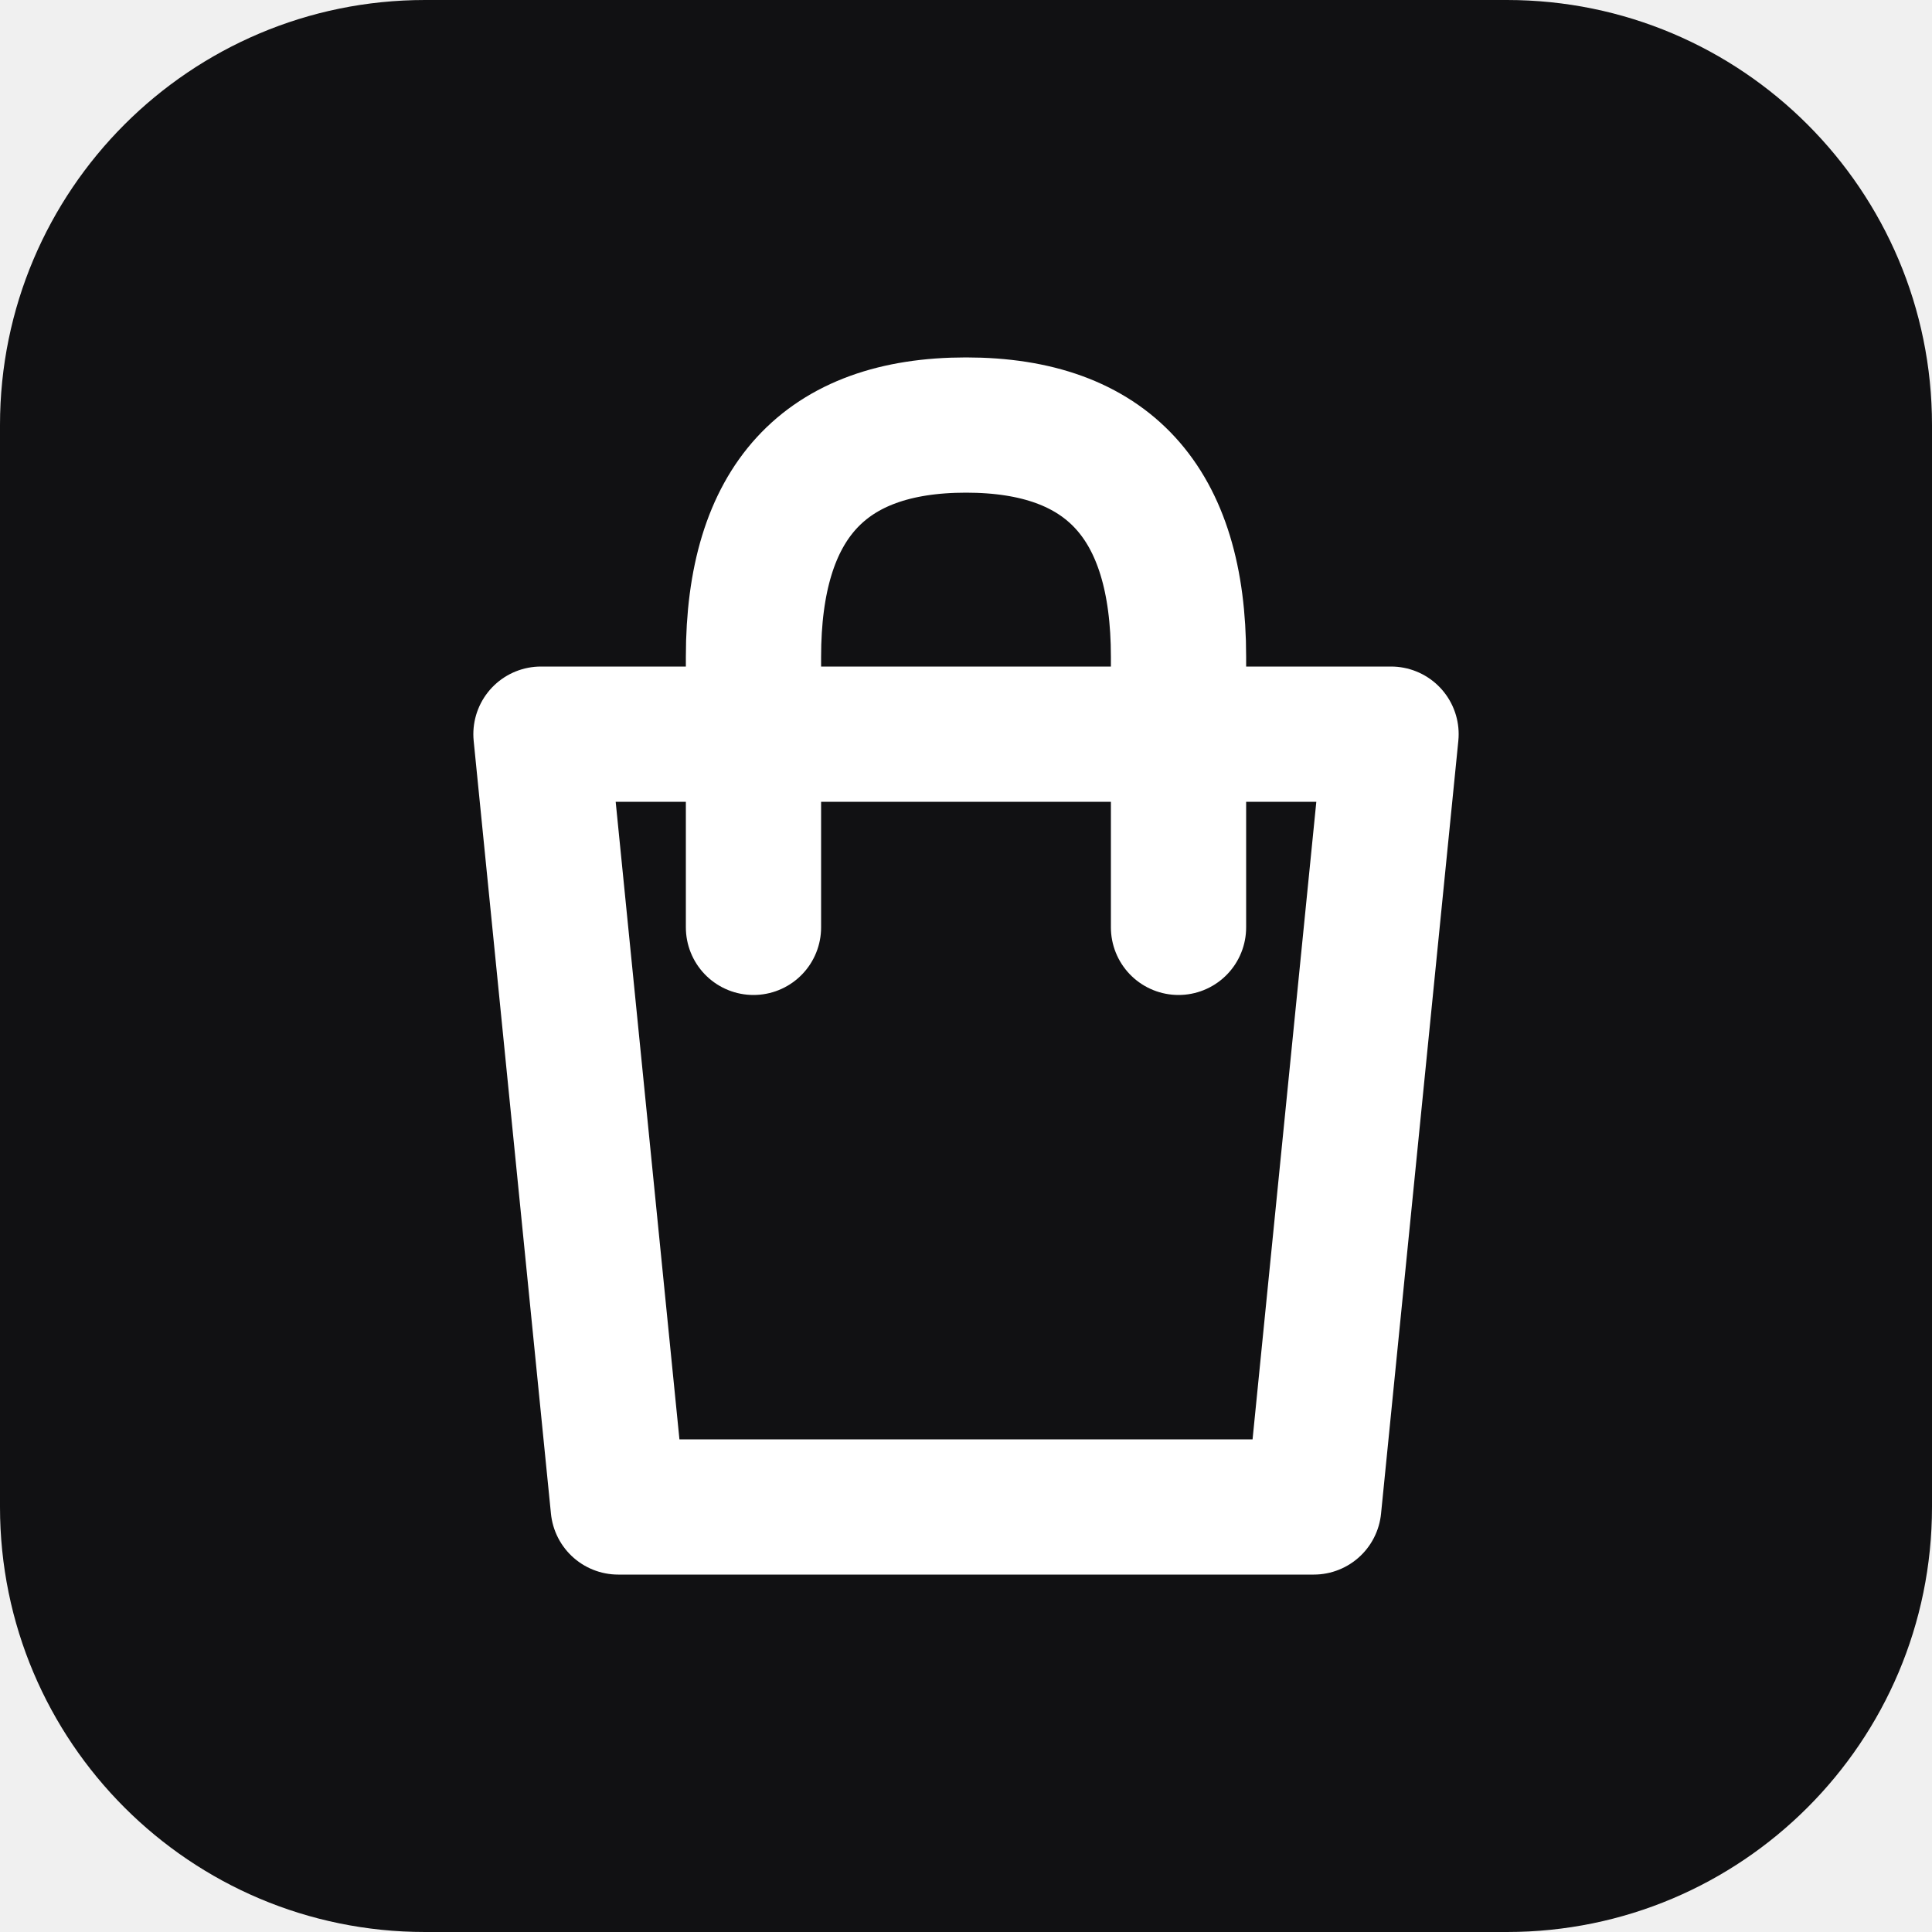
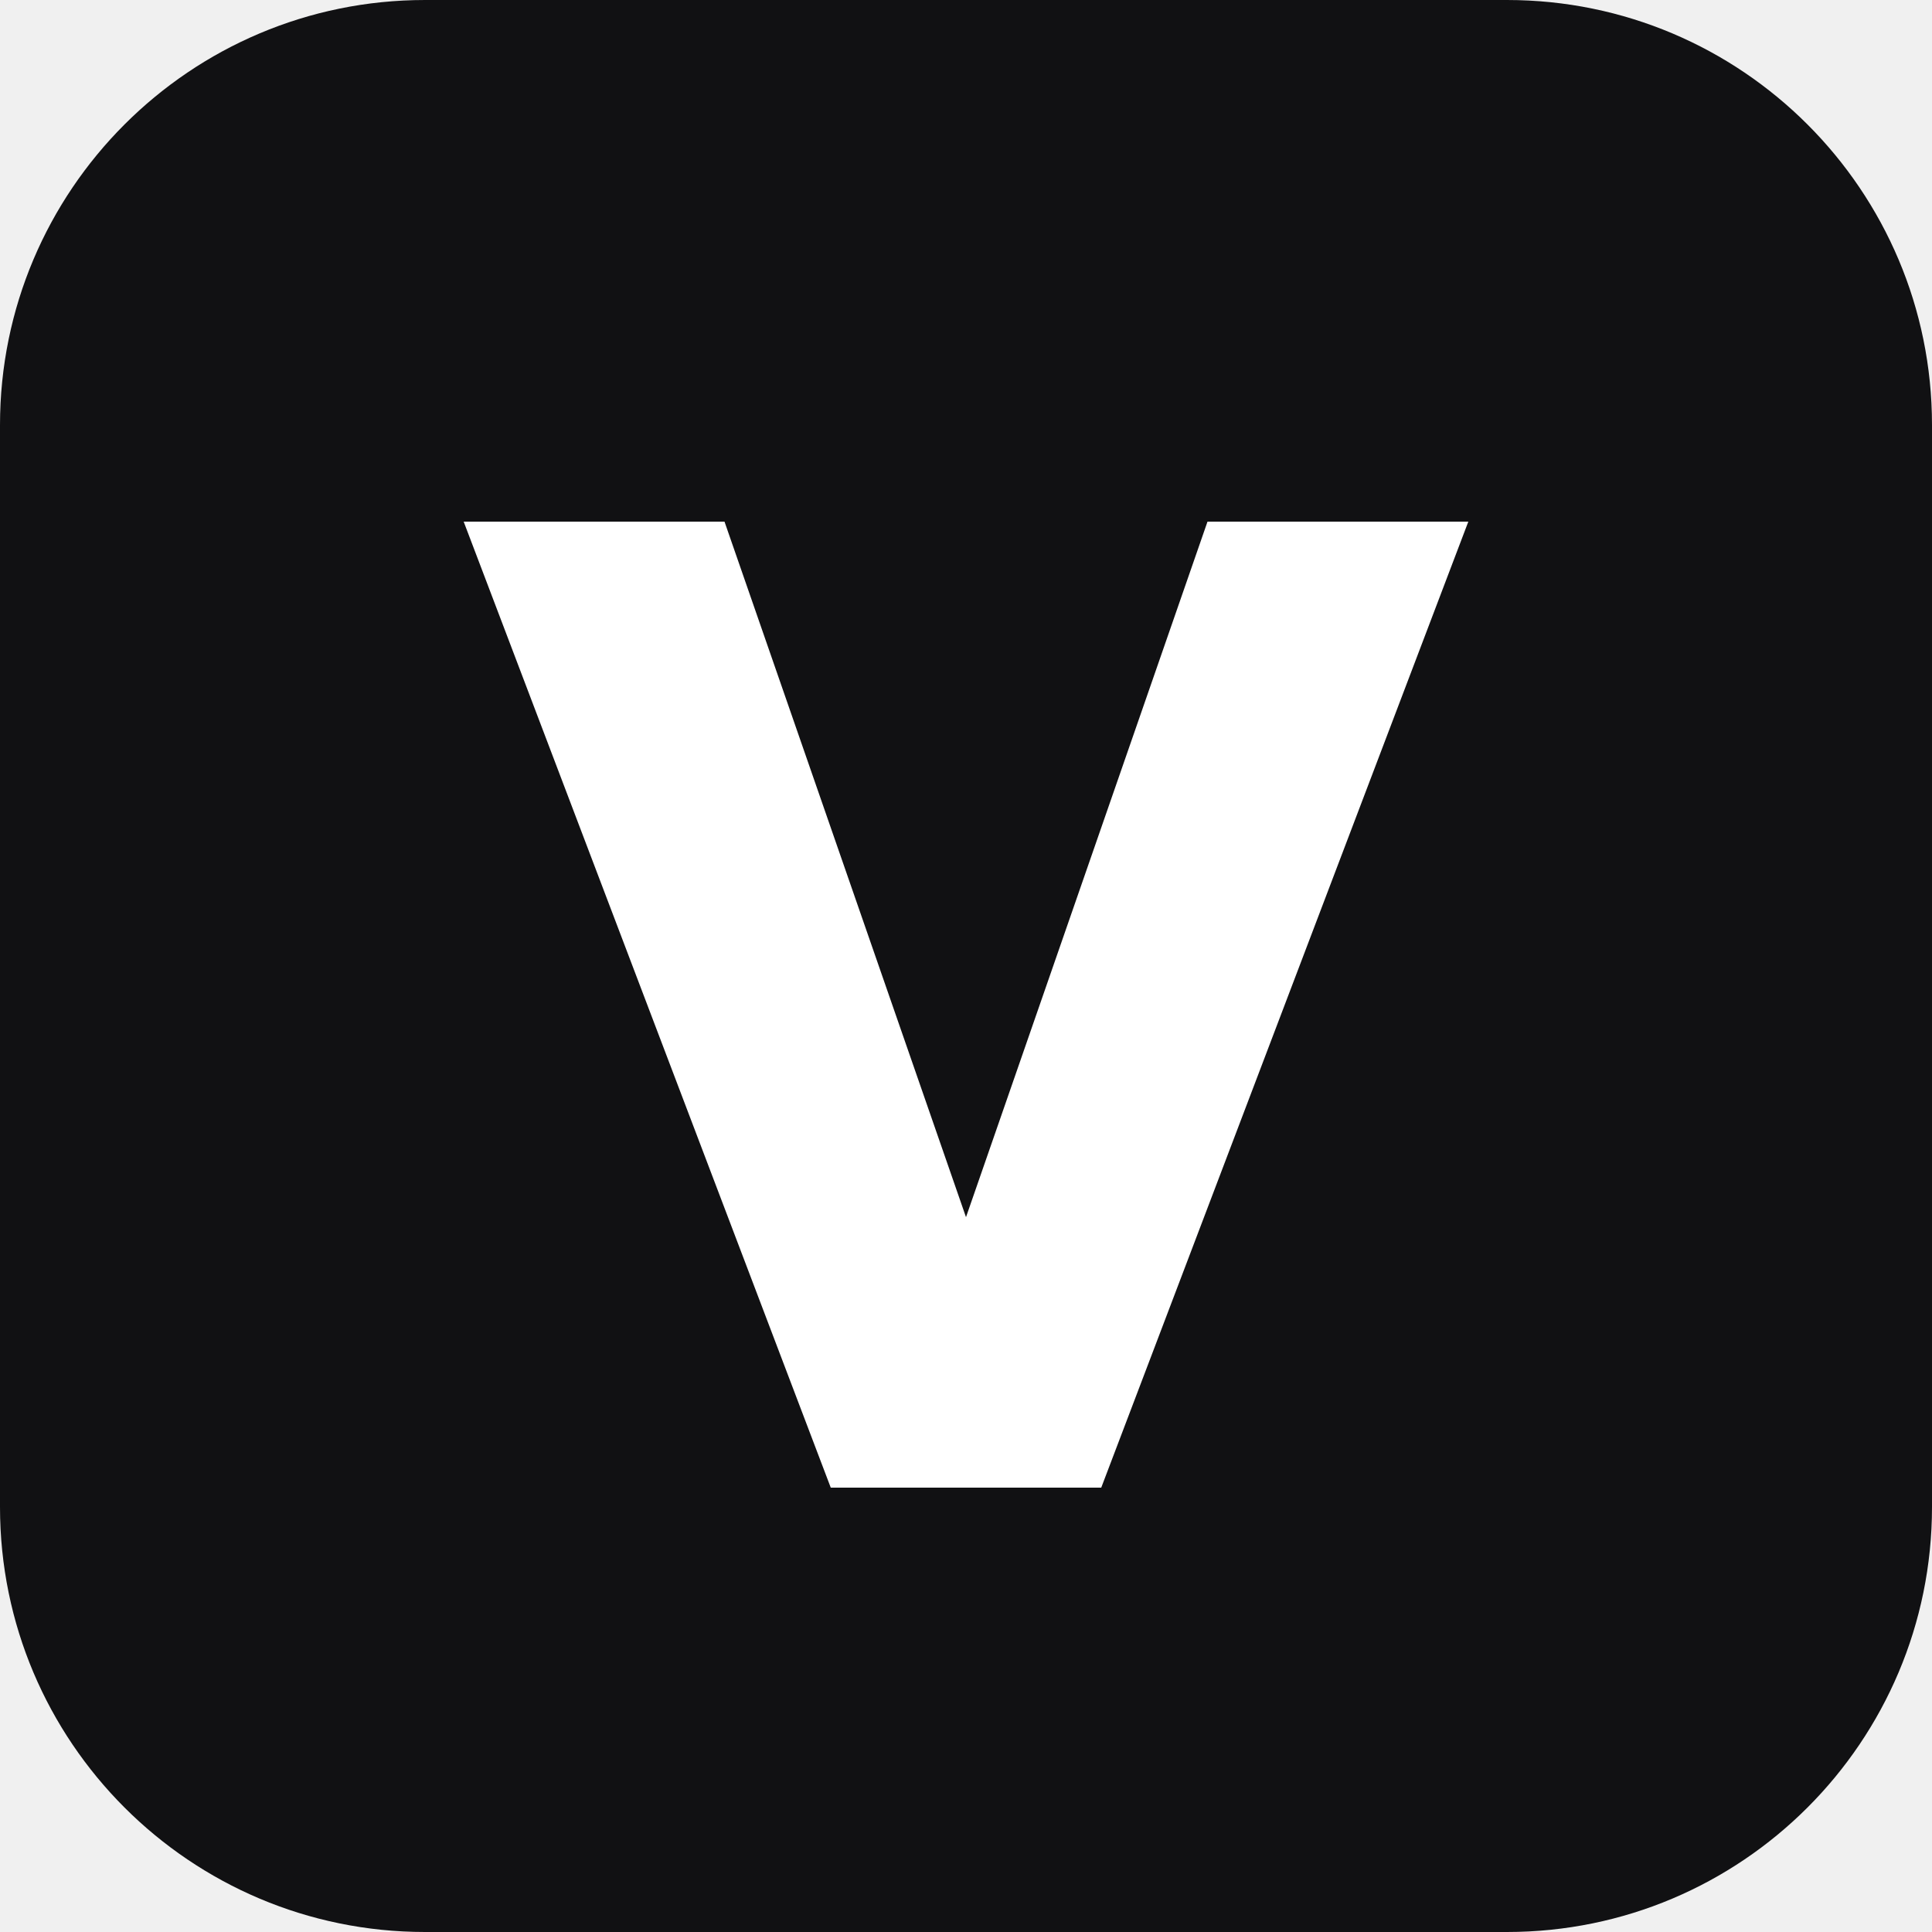
- <svg xmlns="http://www.w3.org/2000/svg" viewBox="0 0 100 100" role="img" aria-label="Shop">
+ <svg xmlns="http://www.w3.org/2000/svg" viewBox="0 0 100 100" role="img" aria-label="Vareska">
  <rect width="100" height="100" rx="22" fill="#111113" />
-   <path fill="none" stroke="#FFFFFF" stroke-width="7" stroke-linecap="round" stroke-linejoin="round" d="M28 38 L72 38 L68 78 L32 78 Z" />
-   <path fill="none" stroke="#FFFFFF" stroke-width="7" stroke-linecap="round" d="M39 48 L39 34 Q39 22 50 22 Q61 22 61 34 L61 48" />
+   <path fill="#FFFFFF" d="M24 27 L37.5 27 L50 63 L62.5 27 L76 27 L57 77 L43 77 Z" />
</svg>
